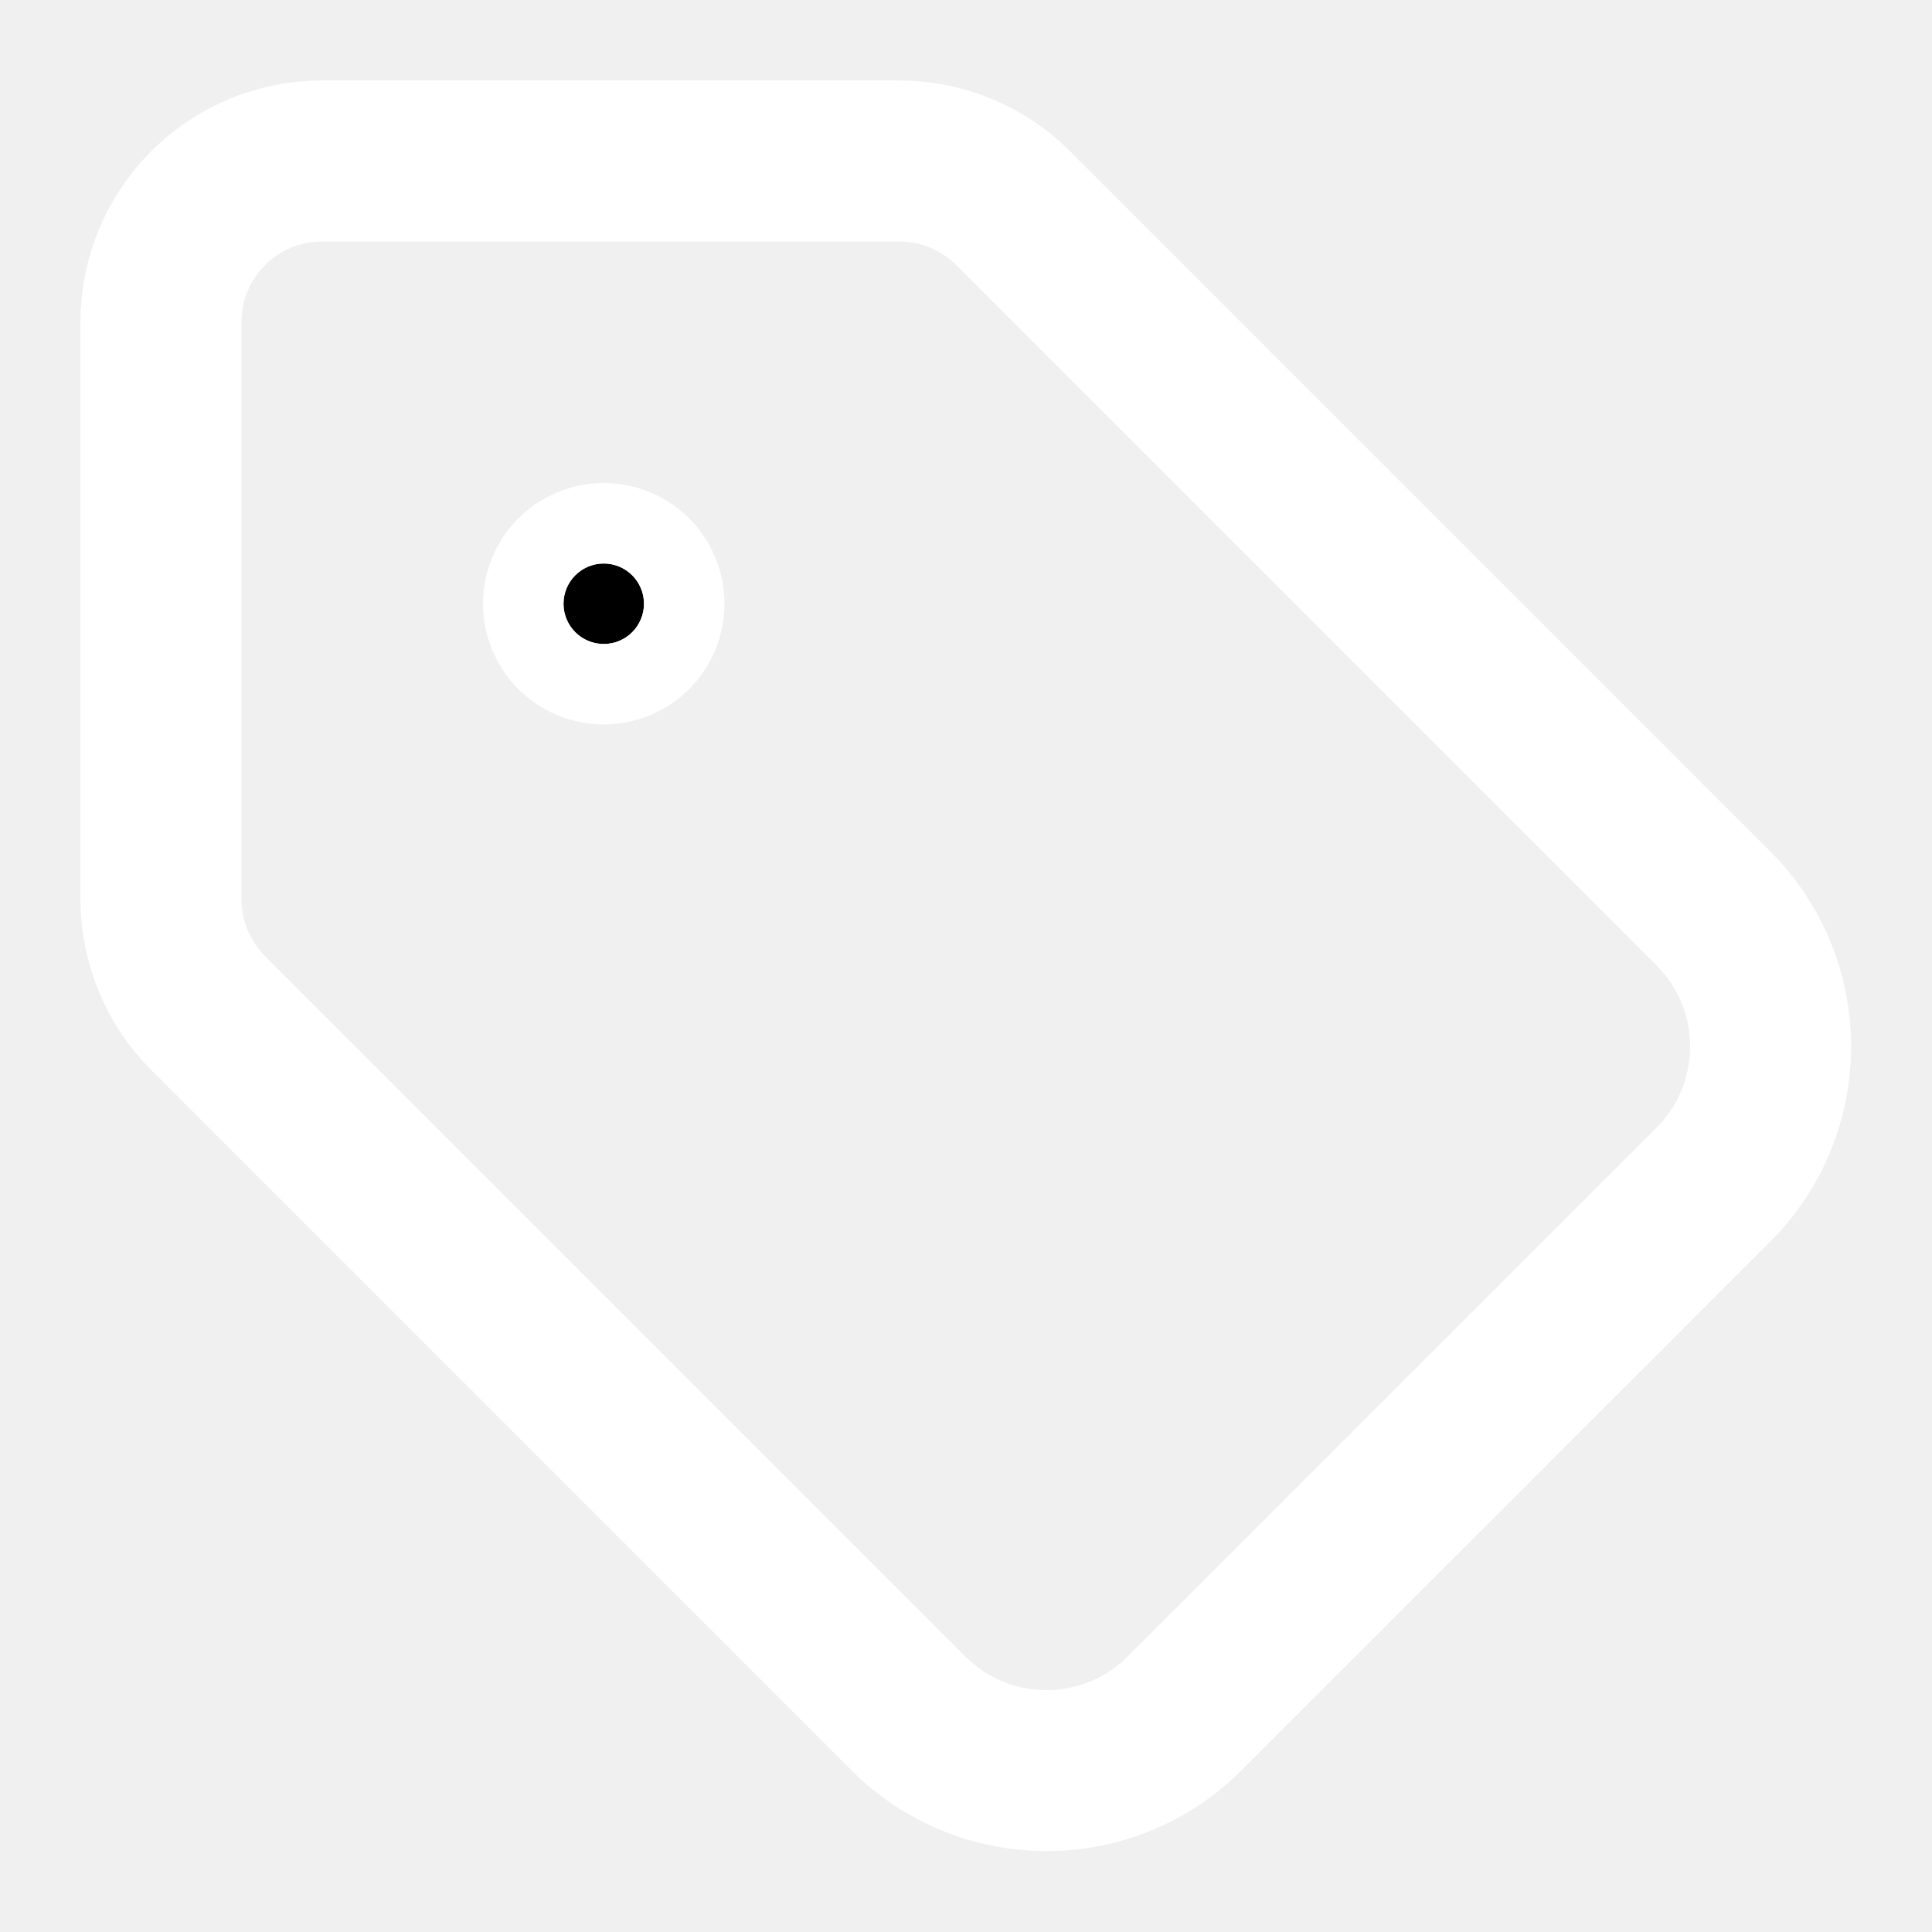
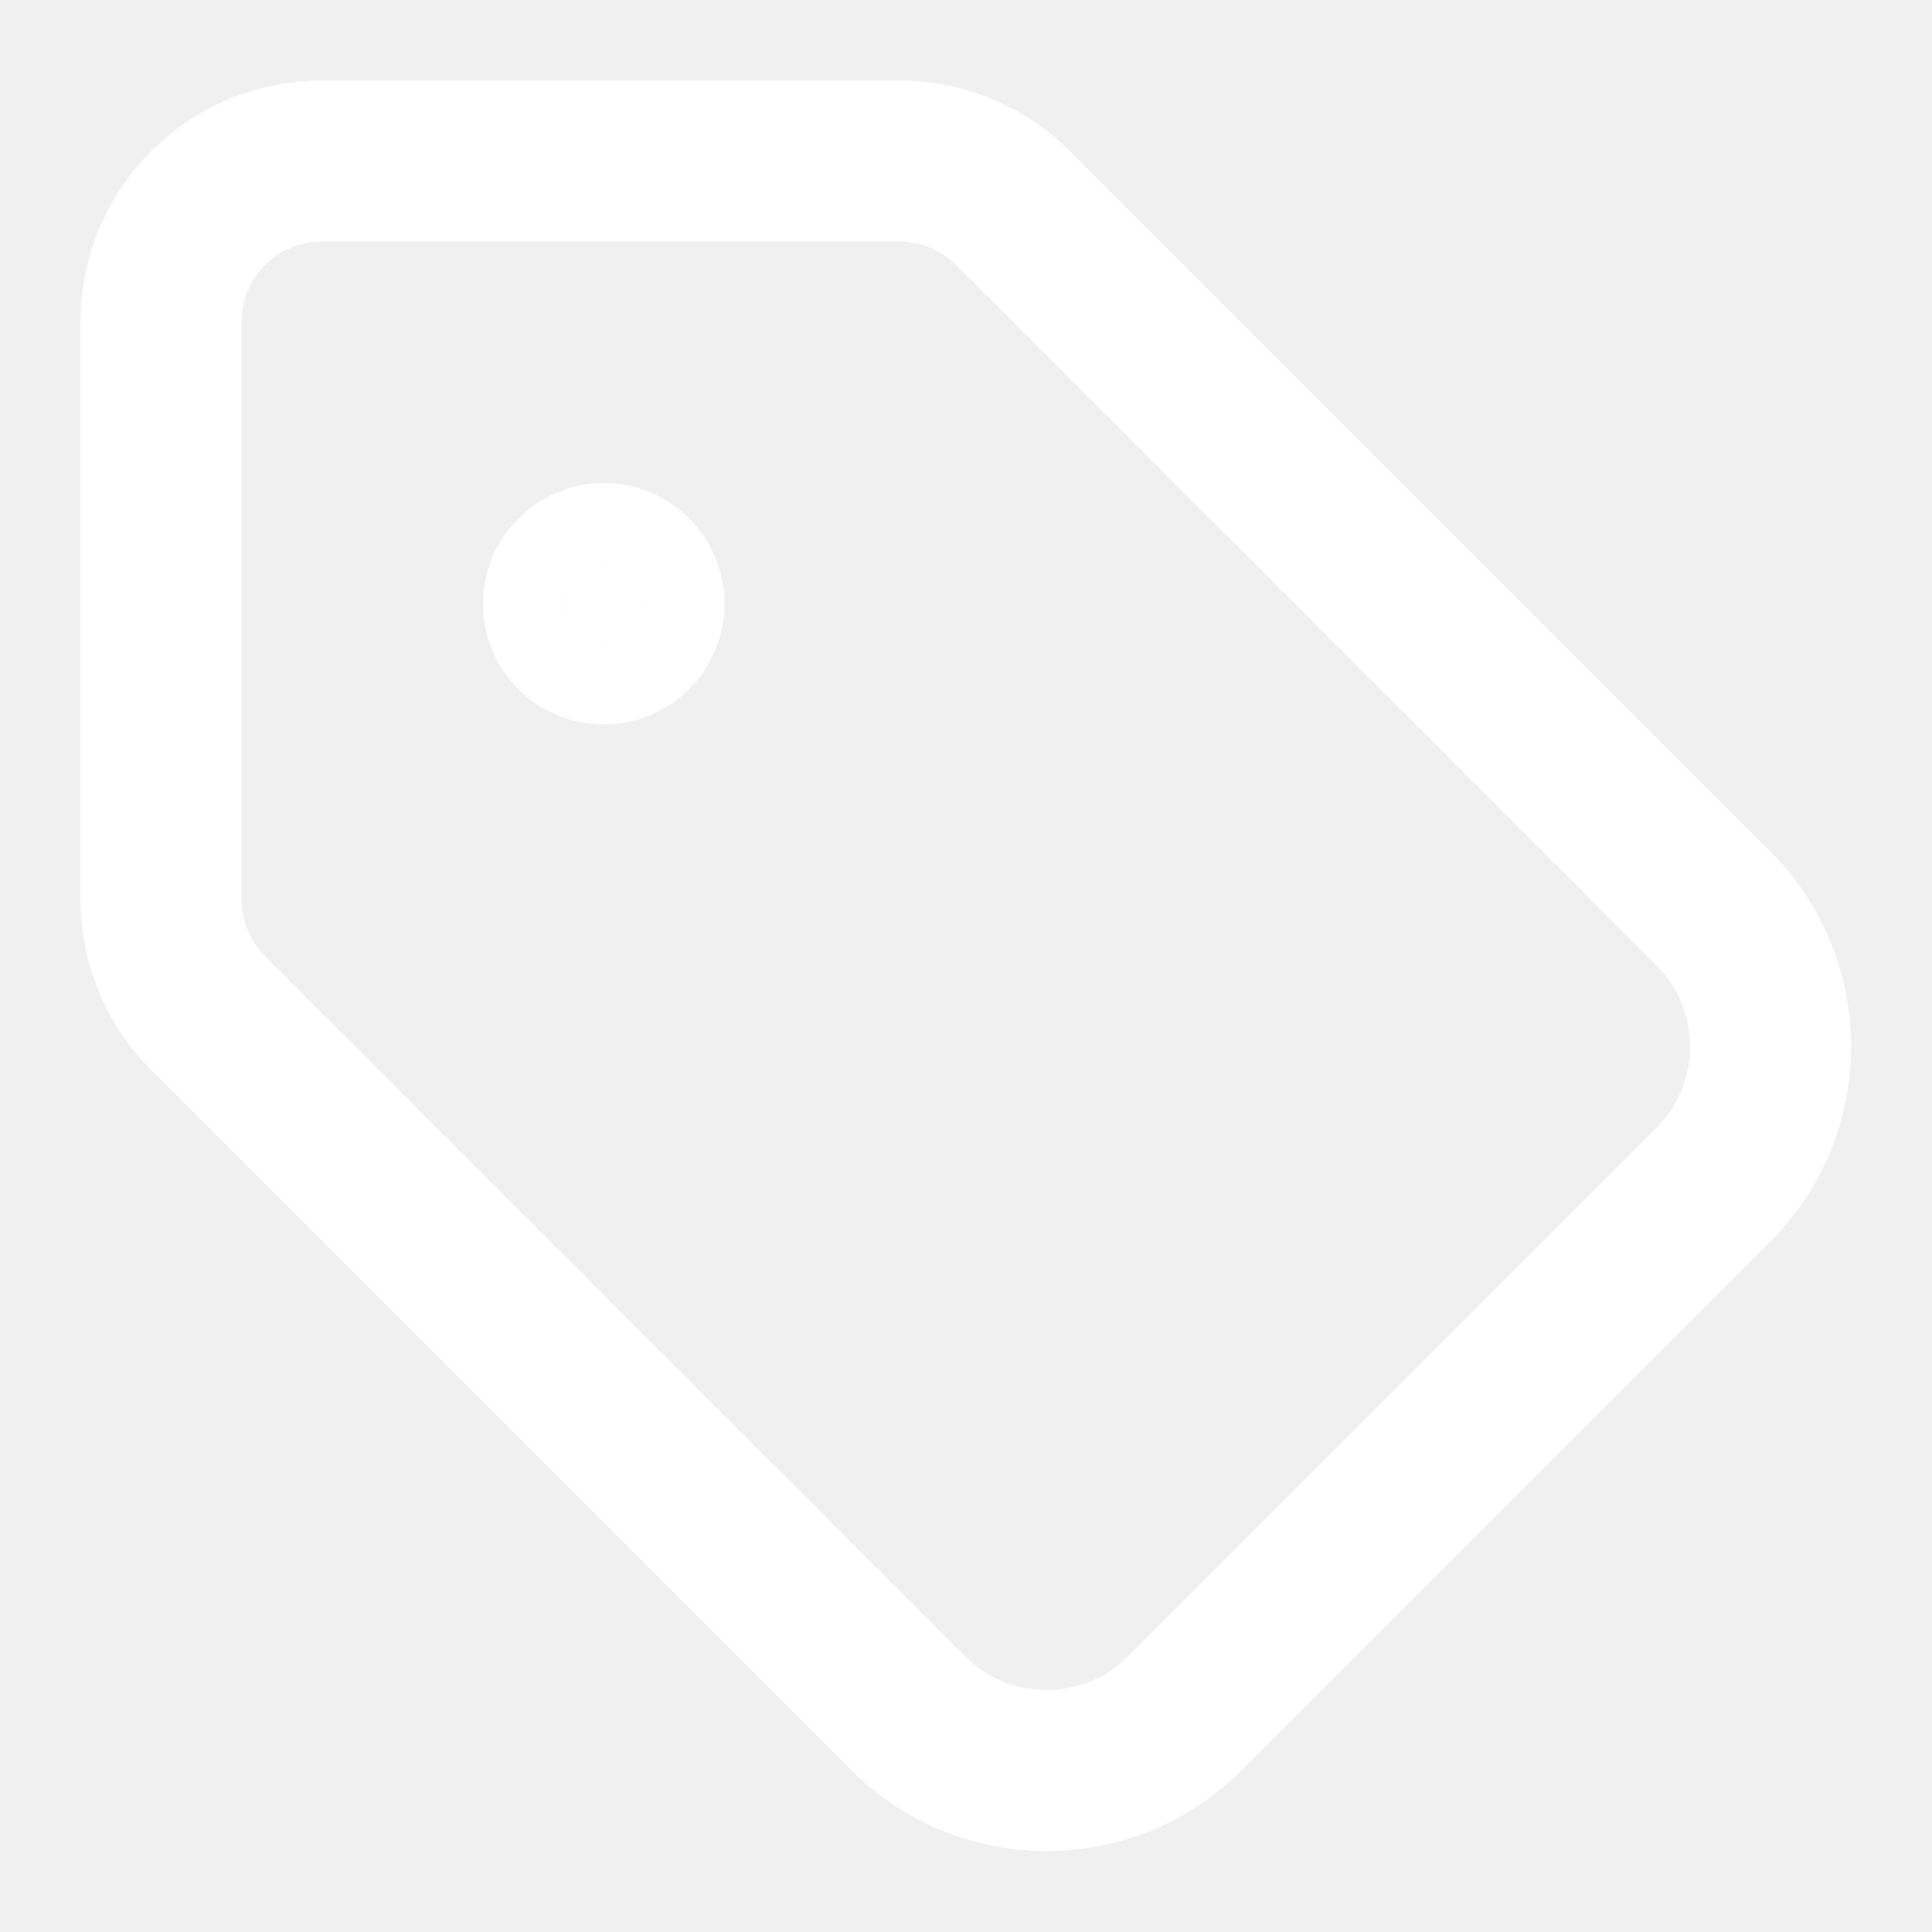
<svg xmlns="http://www.w3.org/2000/svg" width="24" height="24" viewBox="0 0 24 24" fill="none" stroke="#ffffff" stroke-width="2" stroke-linecap="round" stroke-linejoin="round">
  <path d="M12.586 2.586A2 2 0 0 0 11.172 2H4a2 2 0 0 0-2 2v7.172a2 2 0 0 0 .586 1.414l8.704 8.704a2.426 2.426 0 0 0 3.42 0l6.58-6.58a2.426 2.426 0 0 0 0-3.42z" />
-   <circle cx="7.5" cy="7.5" r=".5" fill="currentColor" />
+   <circle cx="7.5" cy="7.5" r=".5" fill="#ffffff" />
</svg>
